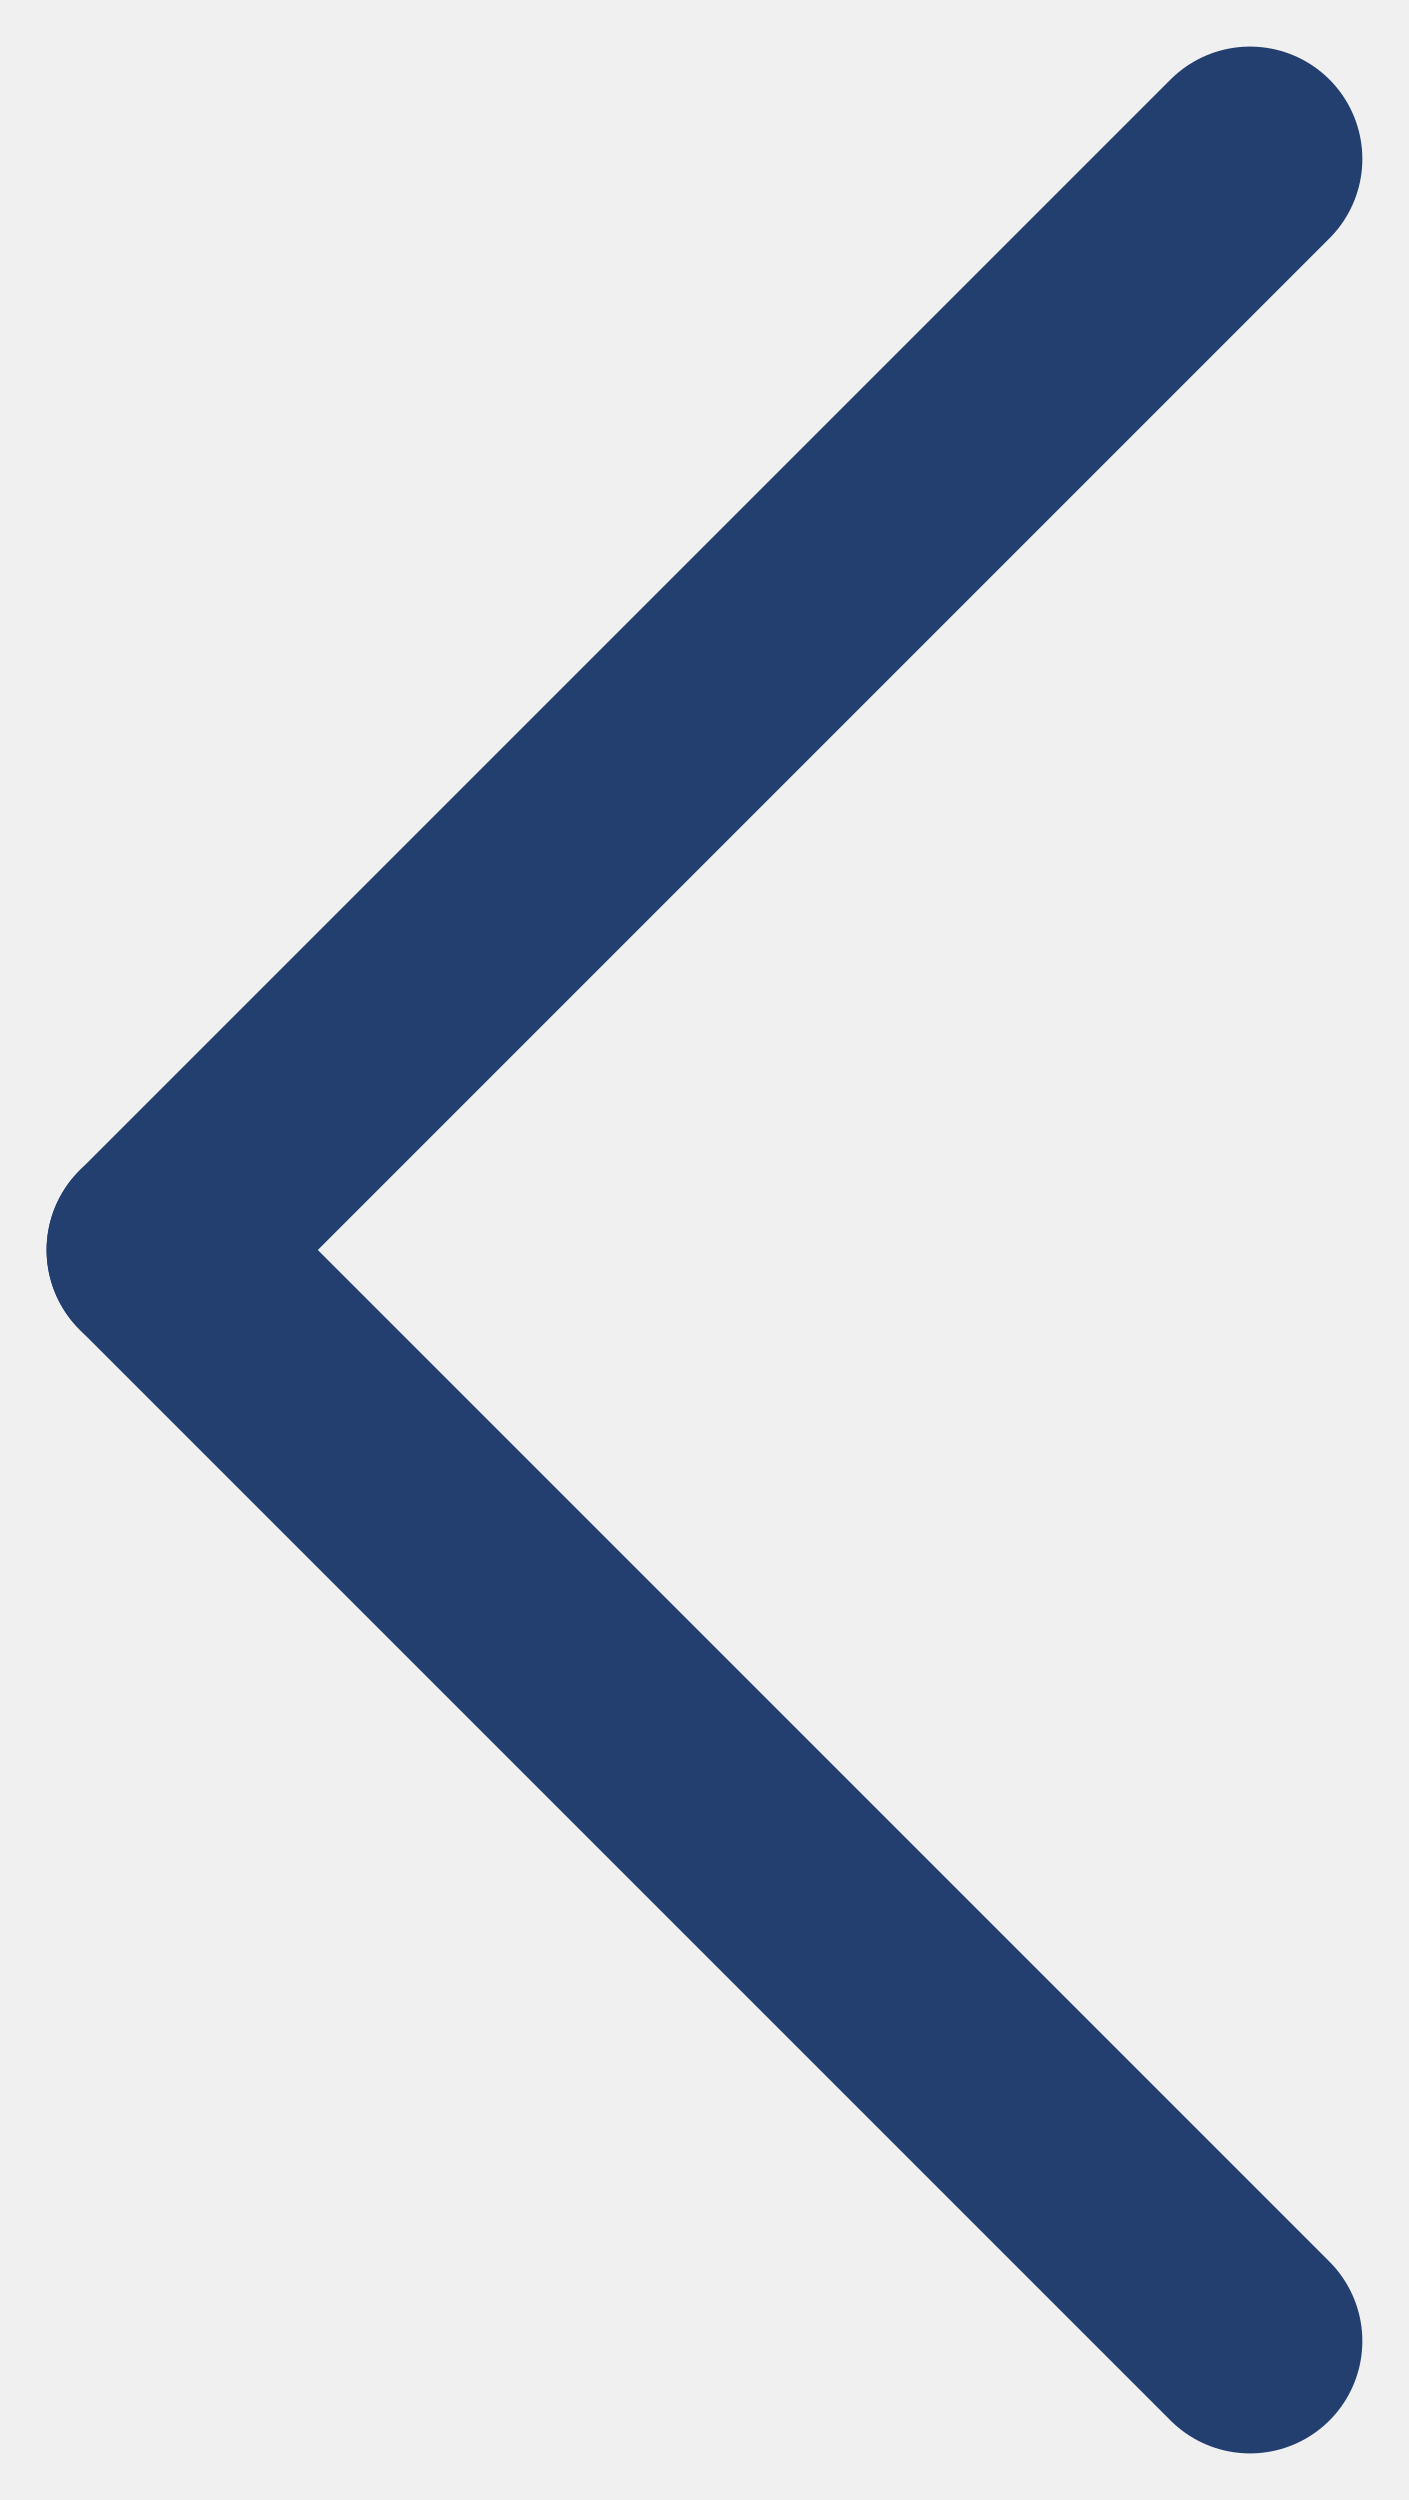
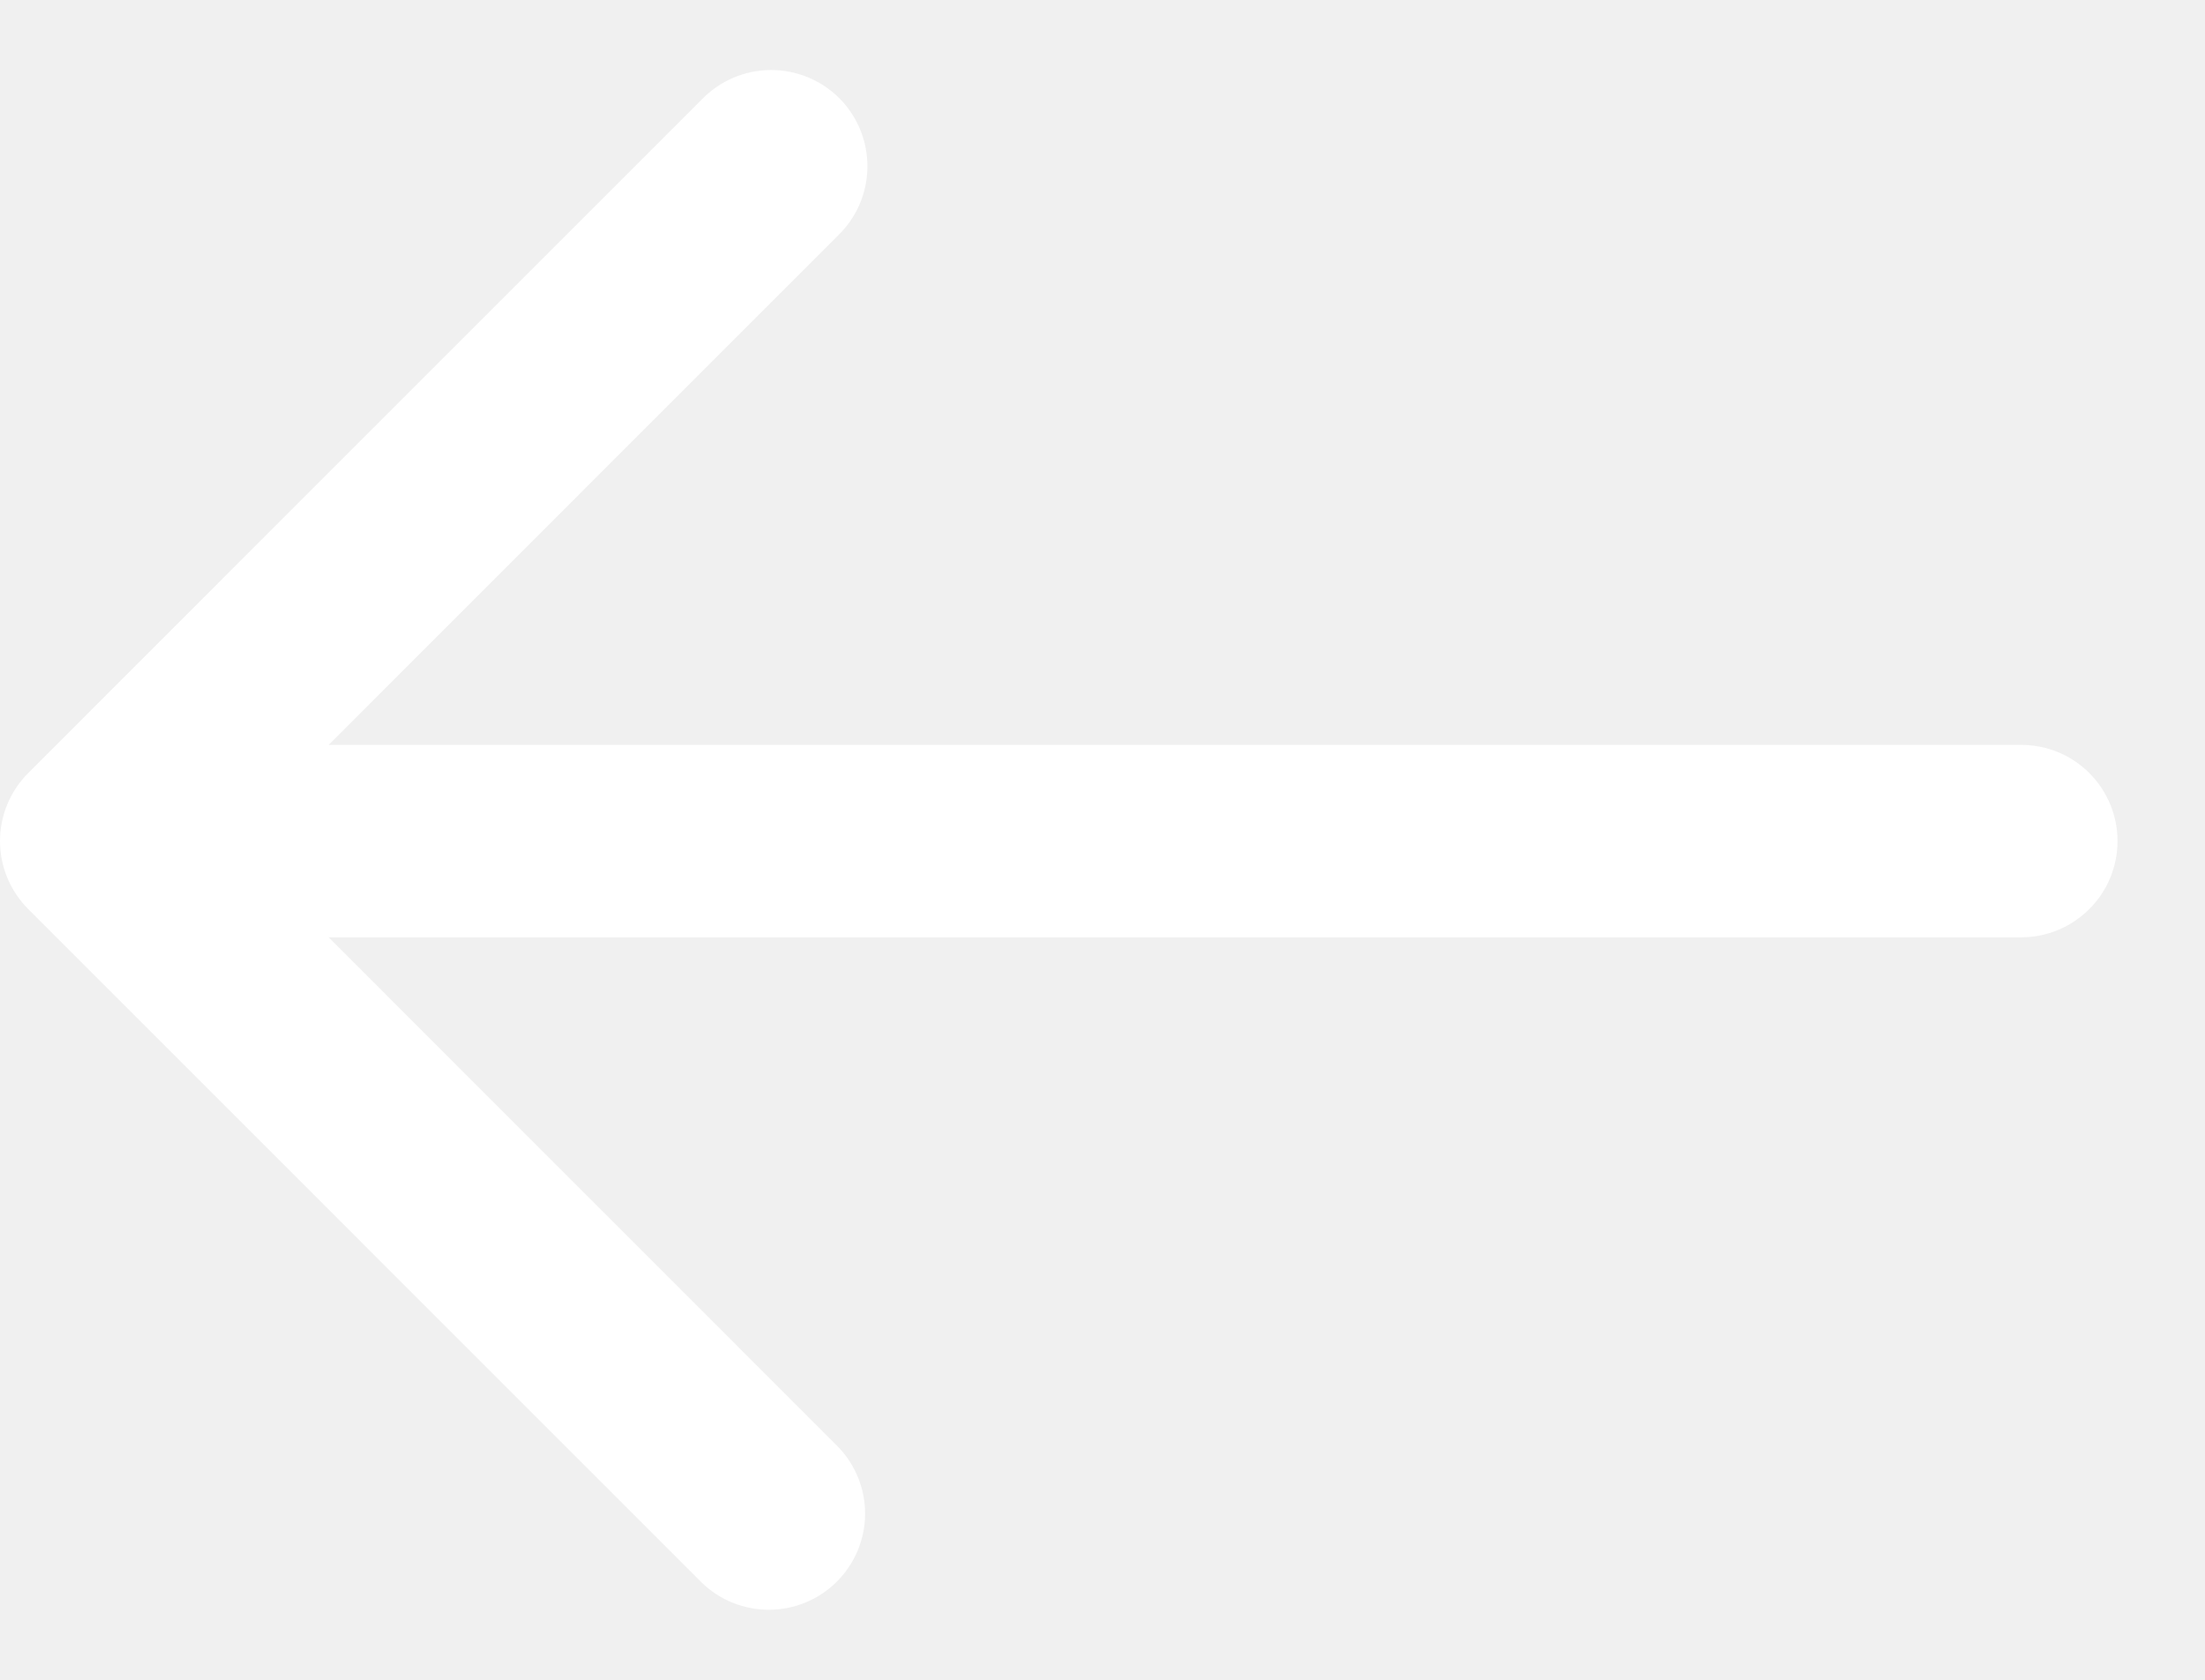
- <svg xmlns="http://www.w3.org/2000/svg" width="9.406" height="16.69" viewBox="0 0 9.406 16.69">
-   <g id="Component_16_15" data-name="Component 16 – 15" transform="translate(1.061 1.061)">
-     <g id="Group_51198" data-name="Group 51198" transform="translate(-26.5 -73.5)">
-       <line id="Line_305" data-name="Line 305" y1="7.284" x2="7.284" transform="translate(26.5 73.5)" fill="none" stroke="#223f70" stroke-linecap="round" stroke-width="1.5" />
-       <line id="Line_306" data-name="Line 306" x2="7.284" y2="7.284" transform="translate(26.5 80.784)" fill="none" stroke="#223f70" stroke-linecap="round" stroke-width="1.5" />
-     </g>
-   </g>
+ <svg xmlns="http://www.w3.org/2000/svg" width="21" height="16" viewBox="0 0 21 16" fill="none">
+   <path d="M19.25 7.095H3.13L7.981 2.243C8.069 2.158 8.139 2.057 8.187 1.945C8.235 1.833 8.26 1.713 8.261 1.591C8.262 1.47 8.239 1.349 8.193 1.236C8.147 1.124 8.079 1.021 7.993 0.935C7.907 0.849 7.804 0.781 7.692 0.735C7.579 0.689 7.458 0.666 7.337 0.667C7.215 0.668 7.095 0.693 6.983 0.741C6.871 0.789 6.77 0.859 6.685 0.946L0.269 7.363C0.097 7.535 0 7.768 0 8.011C0 8.254 0.097 8.487 0.269 8.659L6.685 15.076C6.858 15.243 7.09 15.335 7.33 15.333C7.57 15.331 7.8 15.235 7.97 15.065C8.14 14.895 8.237 14.665 8.239 14.425C8.241 14.184 8.148 13.953 7.981 13.78L3.13 8.928H19.25C19.493 8.928 19.726 8.831 19.898 8.659C20.07 8.488 20.167 8.254 20.167 8.011C20.167 7.768 20.07 7.535 19.898 7.363C19.726 7.191 19.493 7.095 19.25 7.095Z" fill="white" />
</svg>
